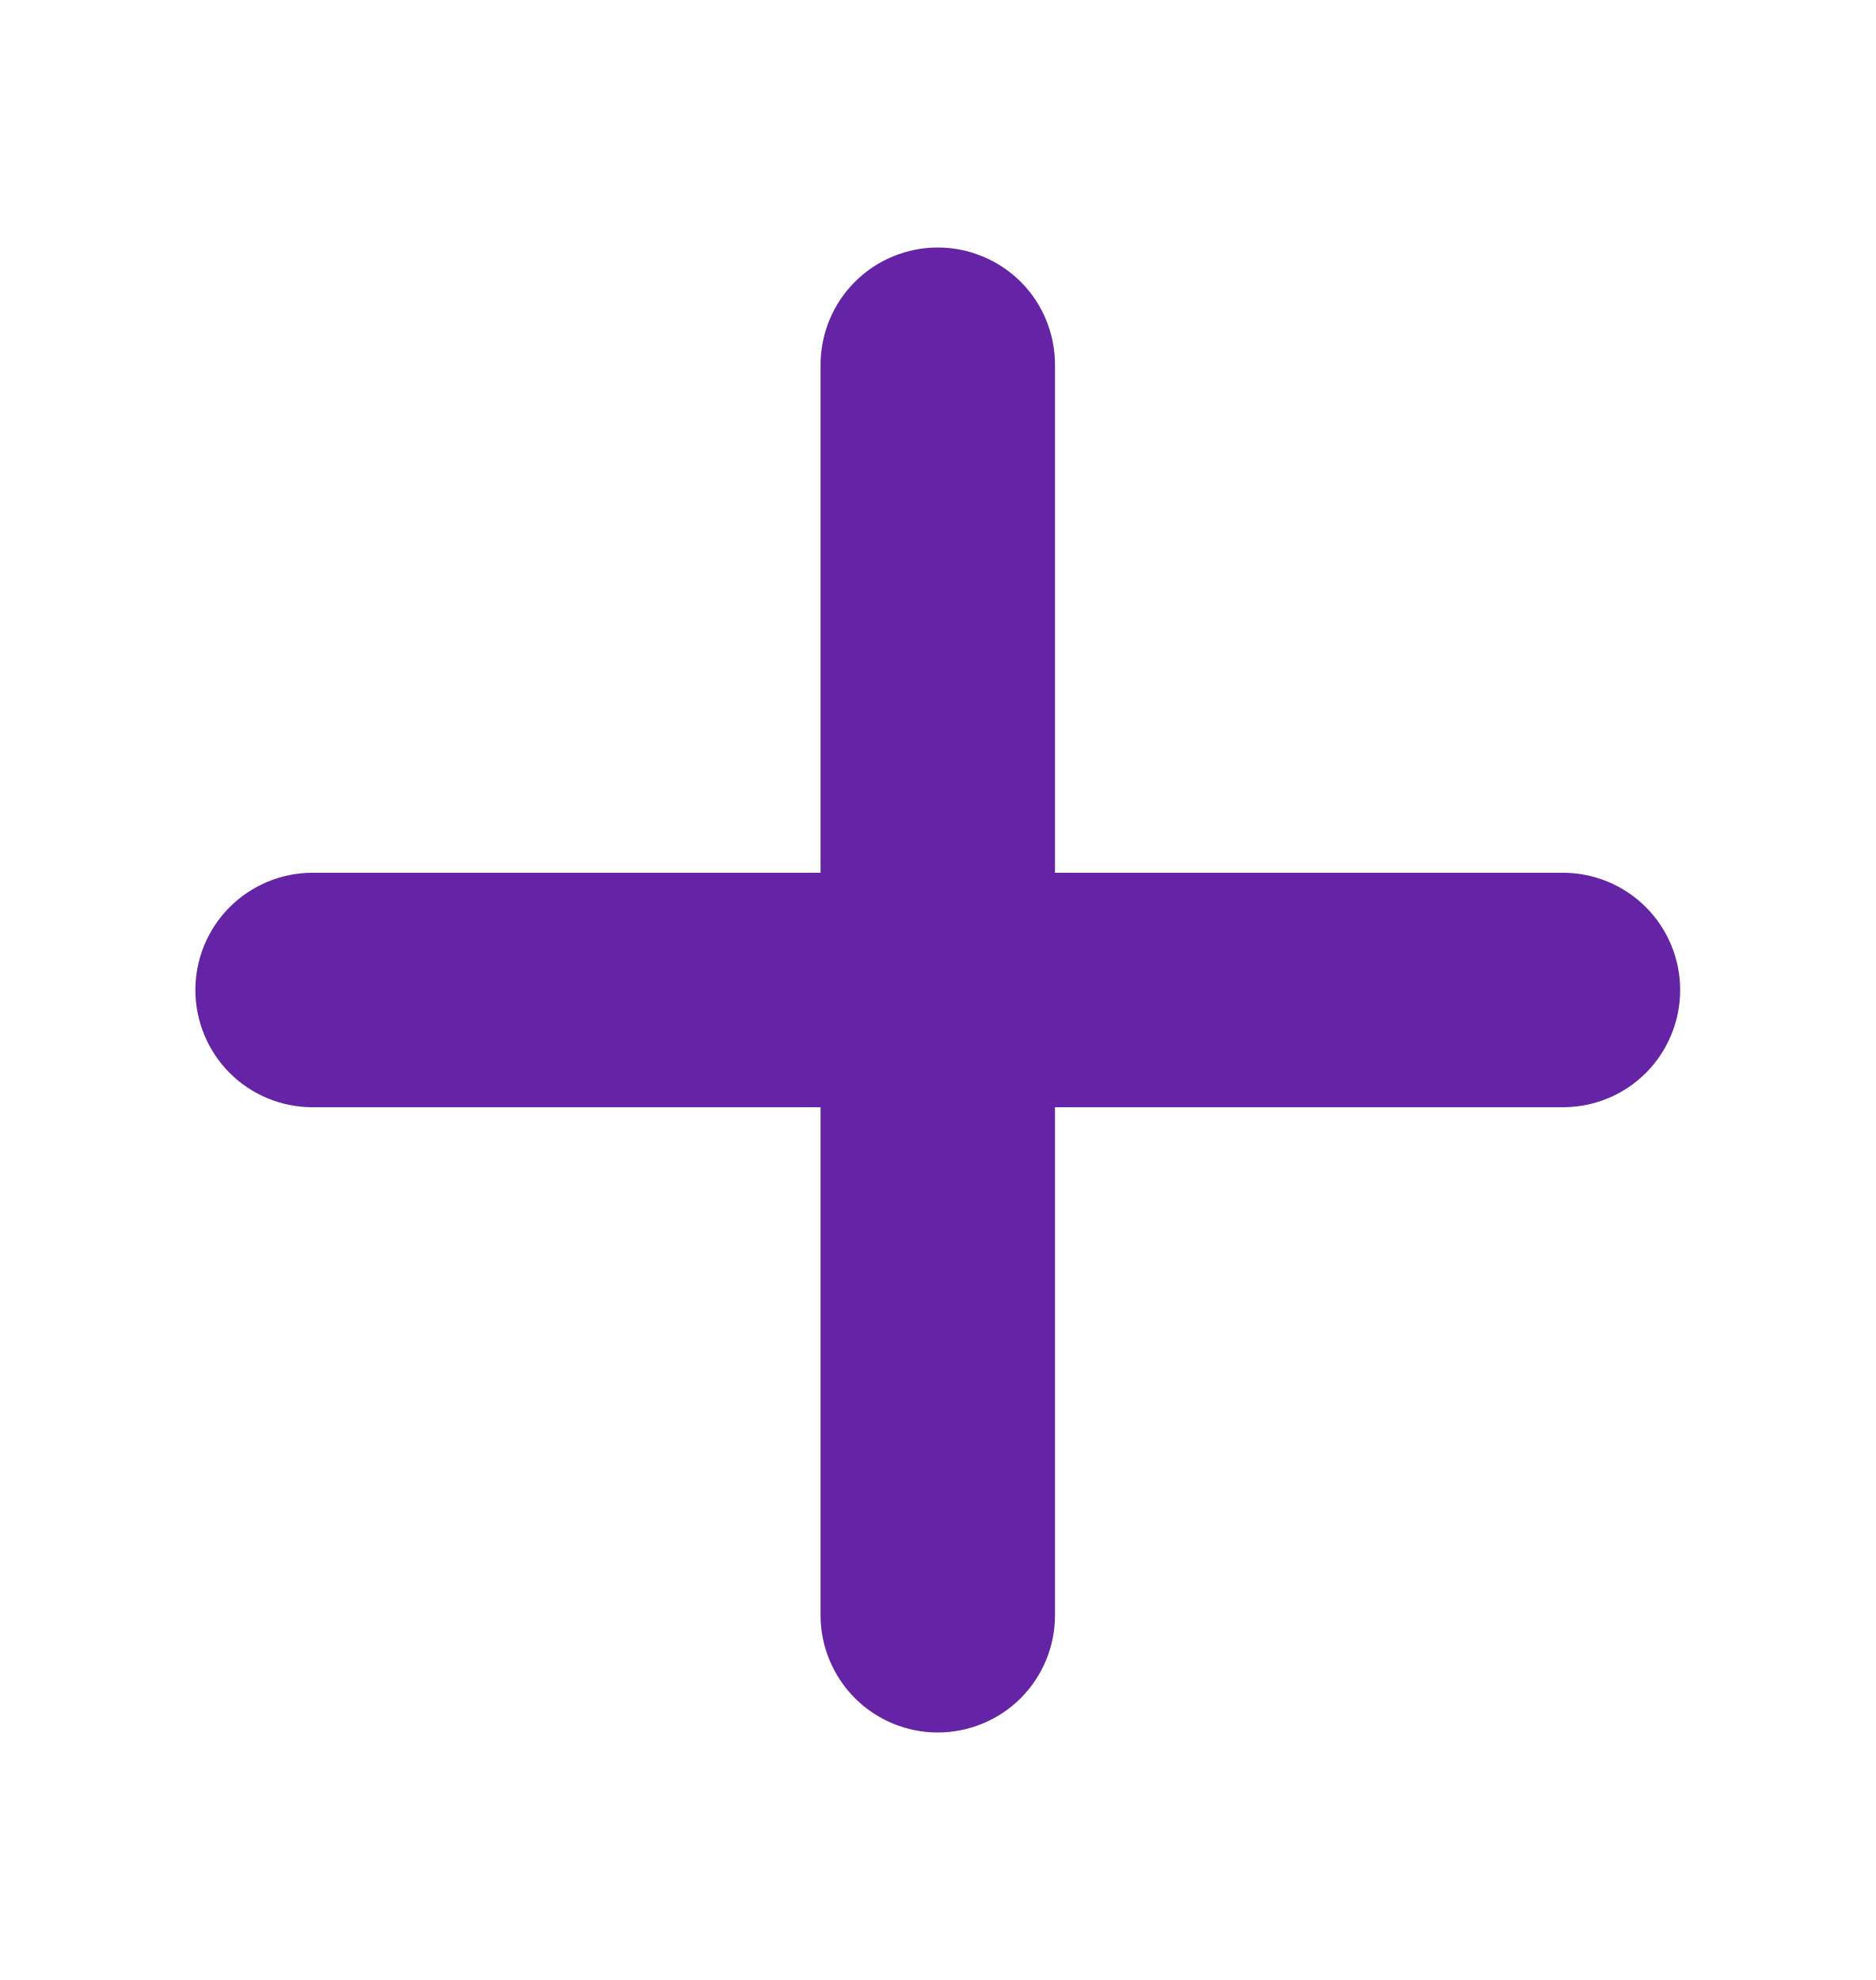
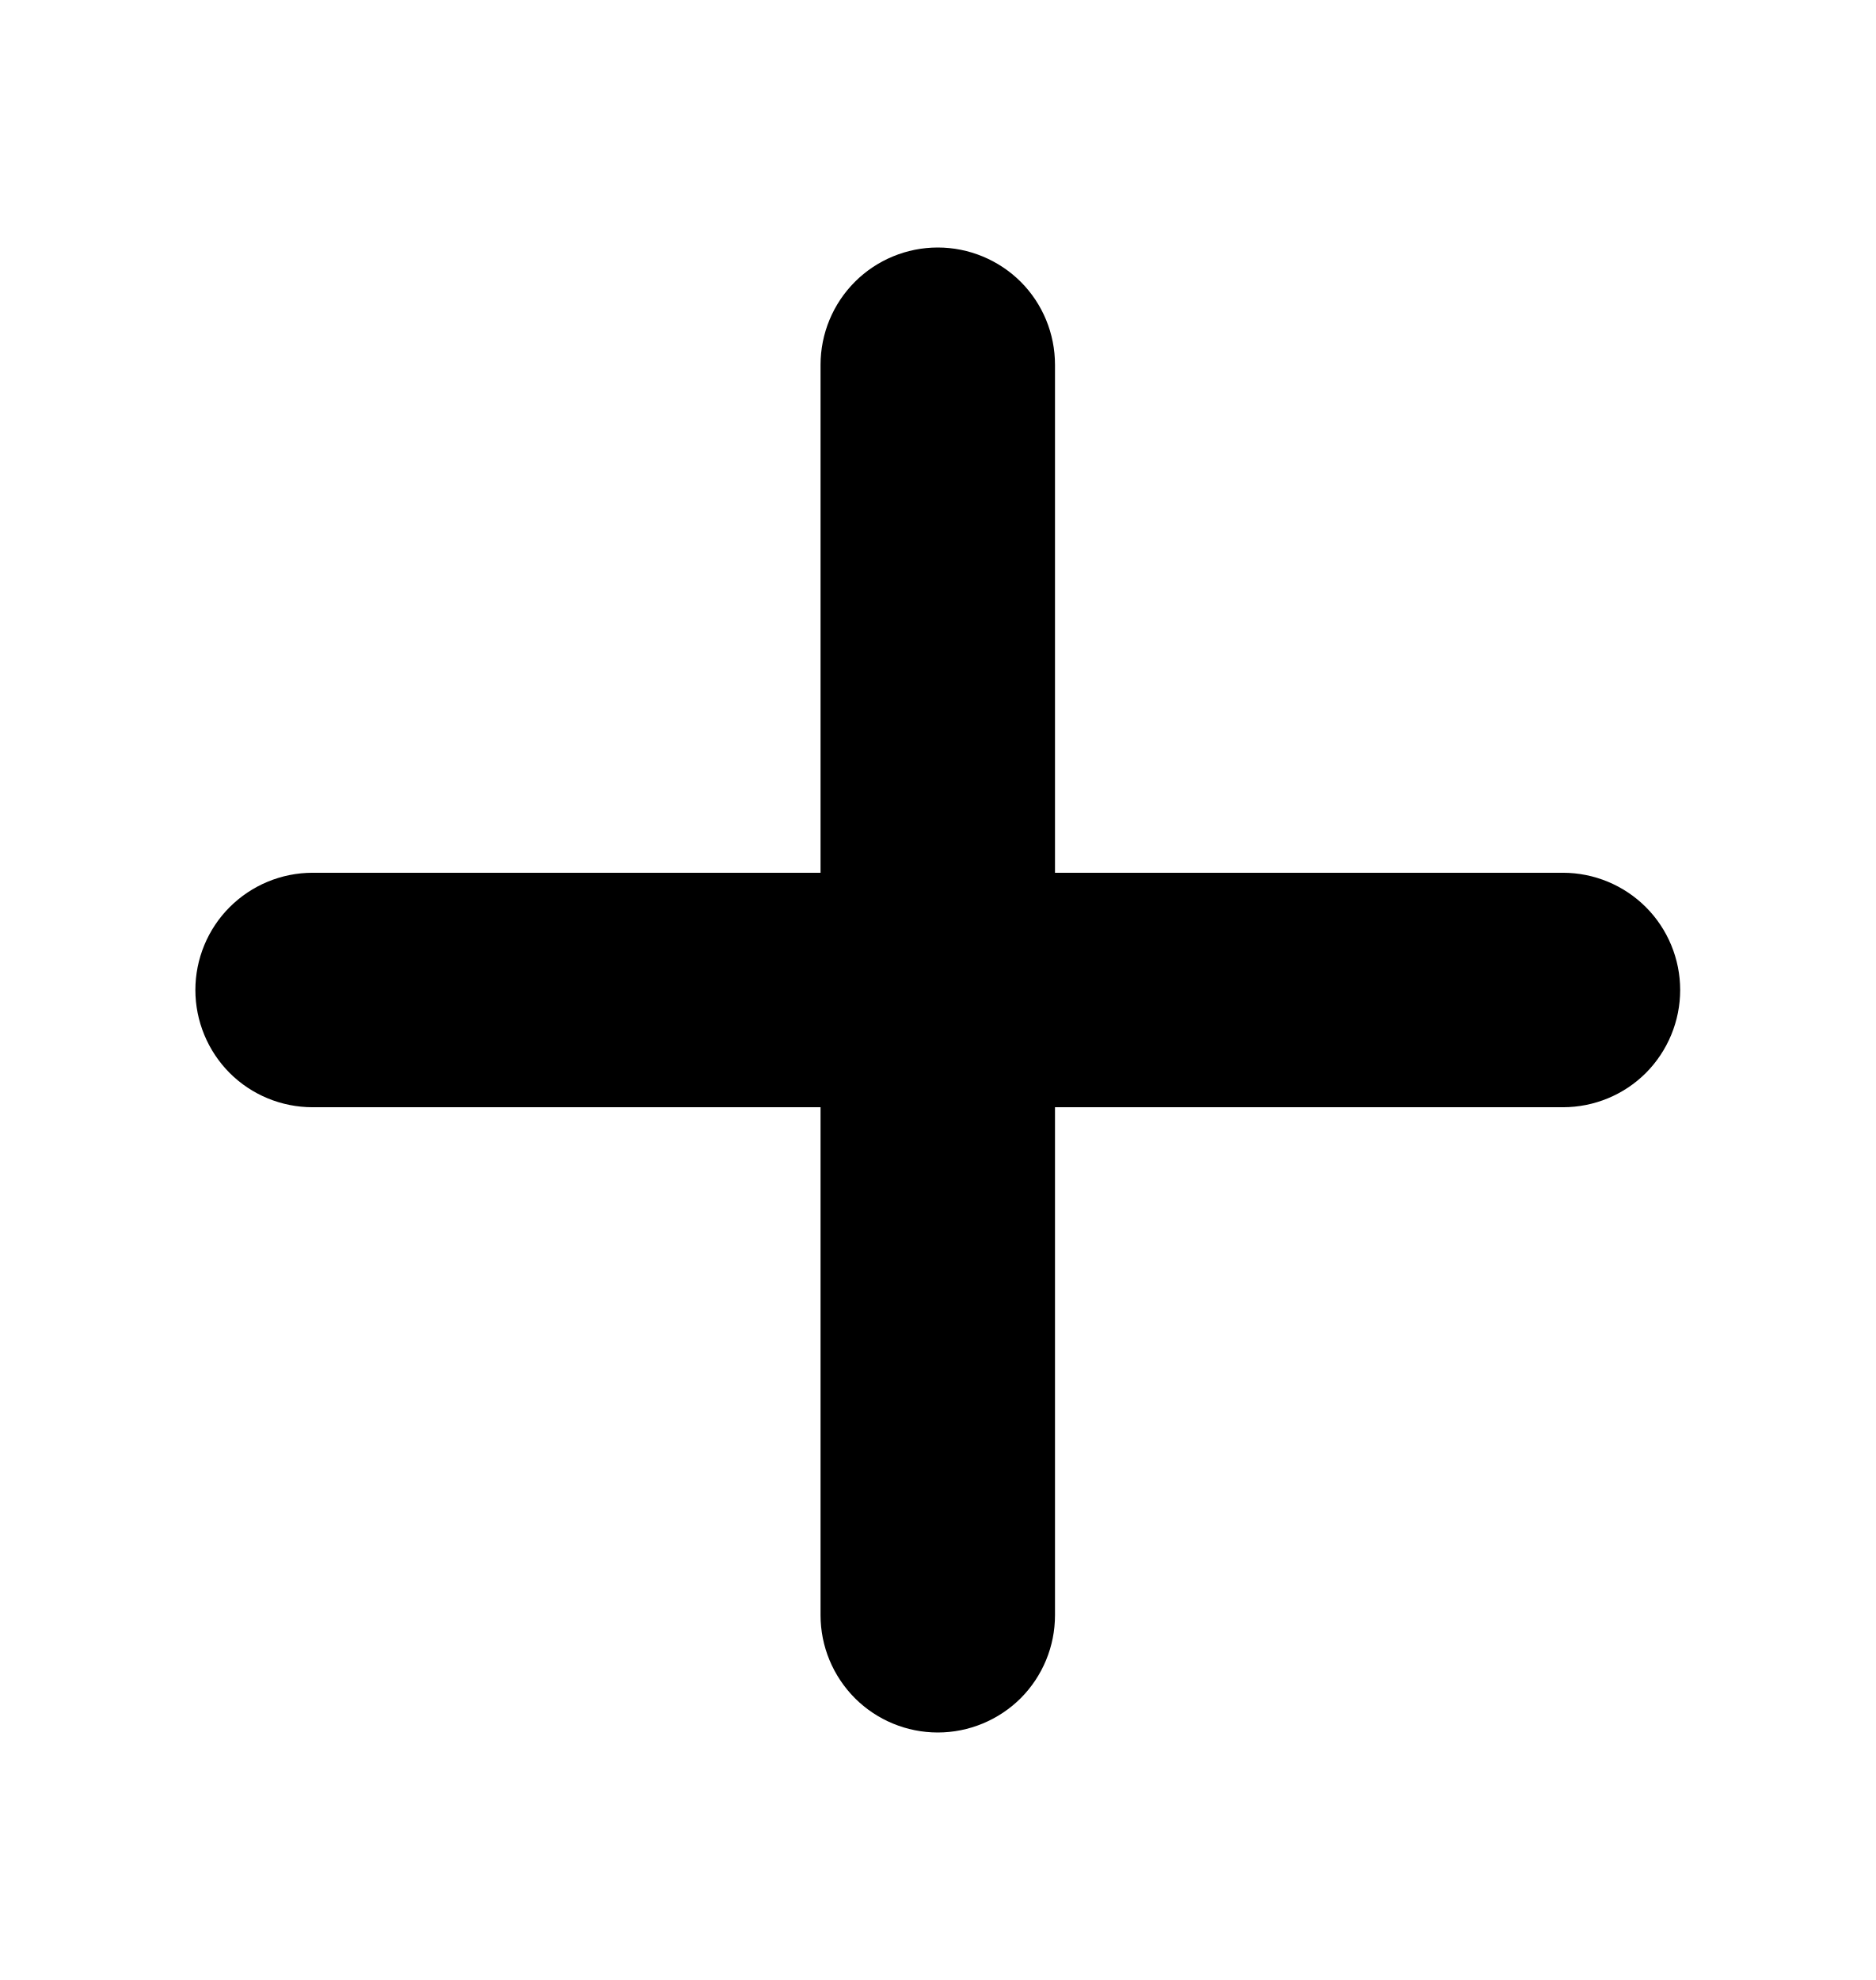
<svg xmlns="http://www.w3.org/2000/svg" width="18" height="19" viewBox="0 0 18 19" fill="none">
  <g id="mingcute:add-fill">
    <g id="Group">
-       <path id="Vector" d="M7.875 15.5C7.875 15.798 7.994 16.084 8.205 16.296C8.415 16.506 8.702 16.625 9 16.625C9.298 16.625 9.585 16.506 9.796 16.296C10.007 16.084 10.125 15.798 10.125 15.5V10.625H15C15.298 10.625 15.585 10.507 15.796 10.296C16.006 10.085 16.125 9.798 16.125 9.5C16.125 9.202 16.006 8.915 15.796 8.705C15.585 8.494 15.298 8.375 15 8.375H10.125V3.5C10.125 3.202 10.007 2.915 9.796 2.704C9.585 2.494 9.298 2.375 9 2.375C8.702 2.375 8.415 2.494 8.205 2.704C7.994 2.915 7.875 3.202 7.875 3.5V8.375H3C2.702 8.375 2.415 8.494 2.204 8.705C1.994 8.915 1.875 9.202 1.875 9.5C1.875 9.798 1.994 10.085 2.204 10.296C2.415 10.507 2.702 10.625 3 10.625H7.875V15.5Z" fill="#6424A5" />
+       <path id="Vector" d="M7.875 15.5C7.875 15.798 7.994 16.084 8.205 16.296C8.415 16.506 8.702 16.625 9 16.625C9.298 16.625 9.585 16.506 9.796 16.296C10.007 16.084 10.125 15.798 10.125 15.5V10.625H15C15.298 10.625 15.585 10.507 15.796 10.296C16.006 10.085 16.125 9.798 16.125 9.5C16.125 9.202 16.006 8.915 15.796 8.705C15.585 8.494 15.298 8.375 15 8.375H10.125V3.5C10.125 3.202 10.007 2.915 9.796 2.704C9.585 2.494 9.298 2.375 9 2.375C8.702 2.375 8.415 2.494 8.205 2.704C7.994 2.915 7.875 3.202 7.875 3.5V8.375H3C2.702 8.375 2.415 8.494 2.204 8.705C1.994 8.915 1.875 9.202 1.875 9.5C1.875 9.798 1.994 10.085 2.204 10.296C2.415 10.507 2.702 10.625 3 10.625H7.875V15.5Z" fill="currentColor" />
    </g>
  </g>
</svg>
